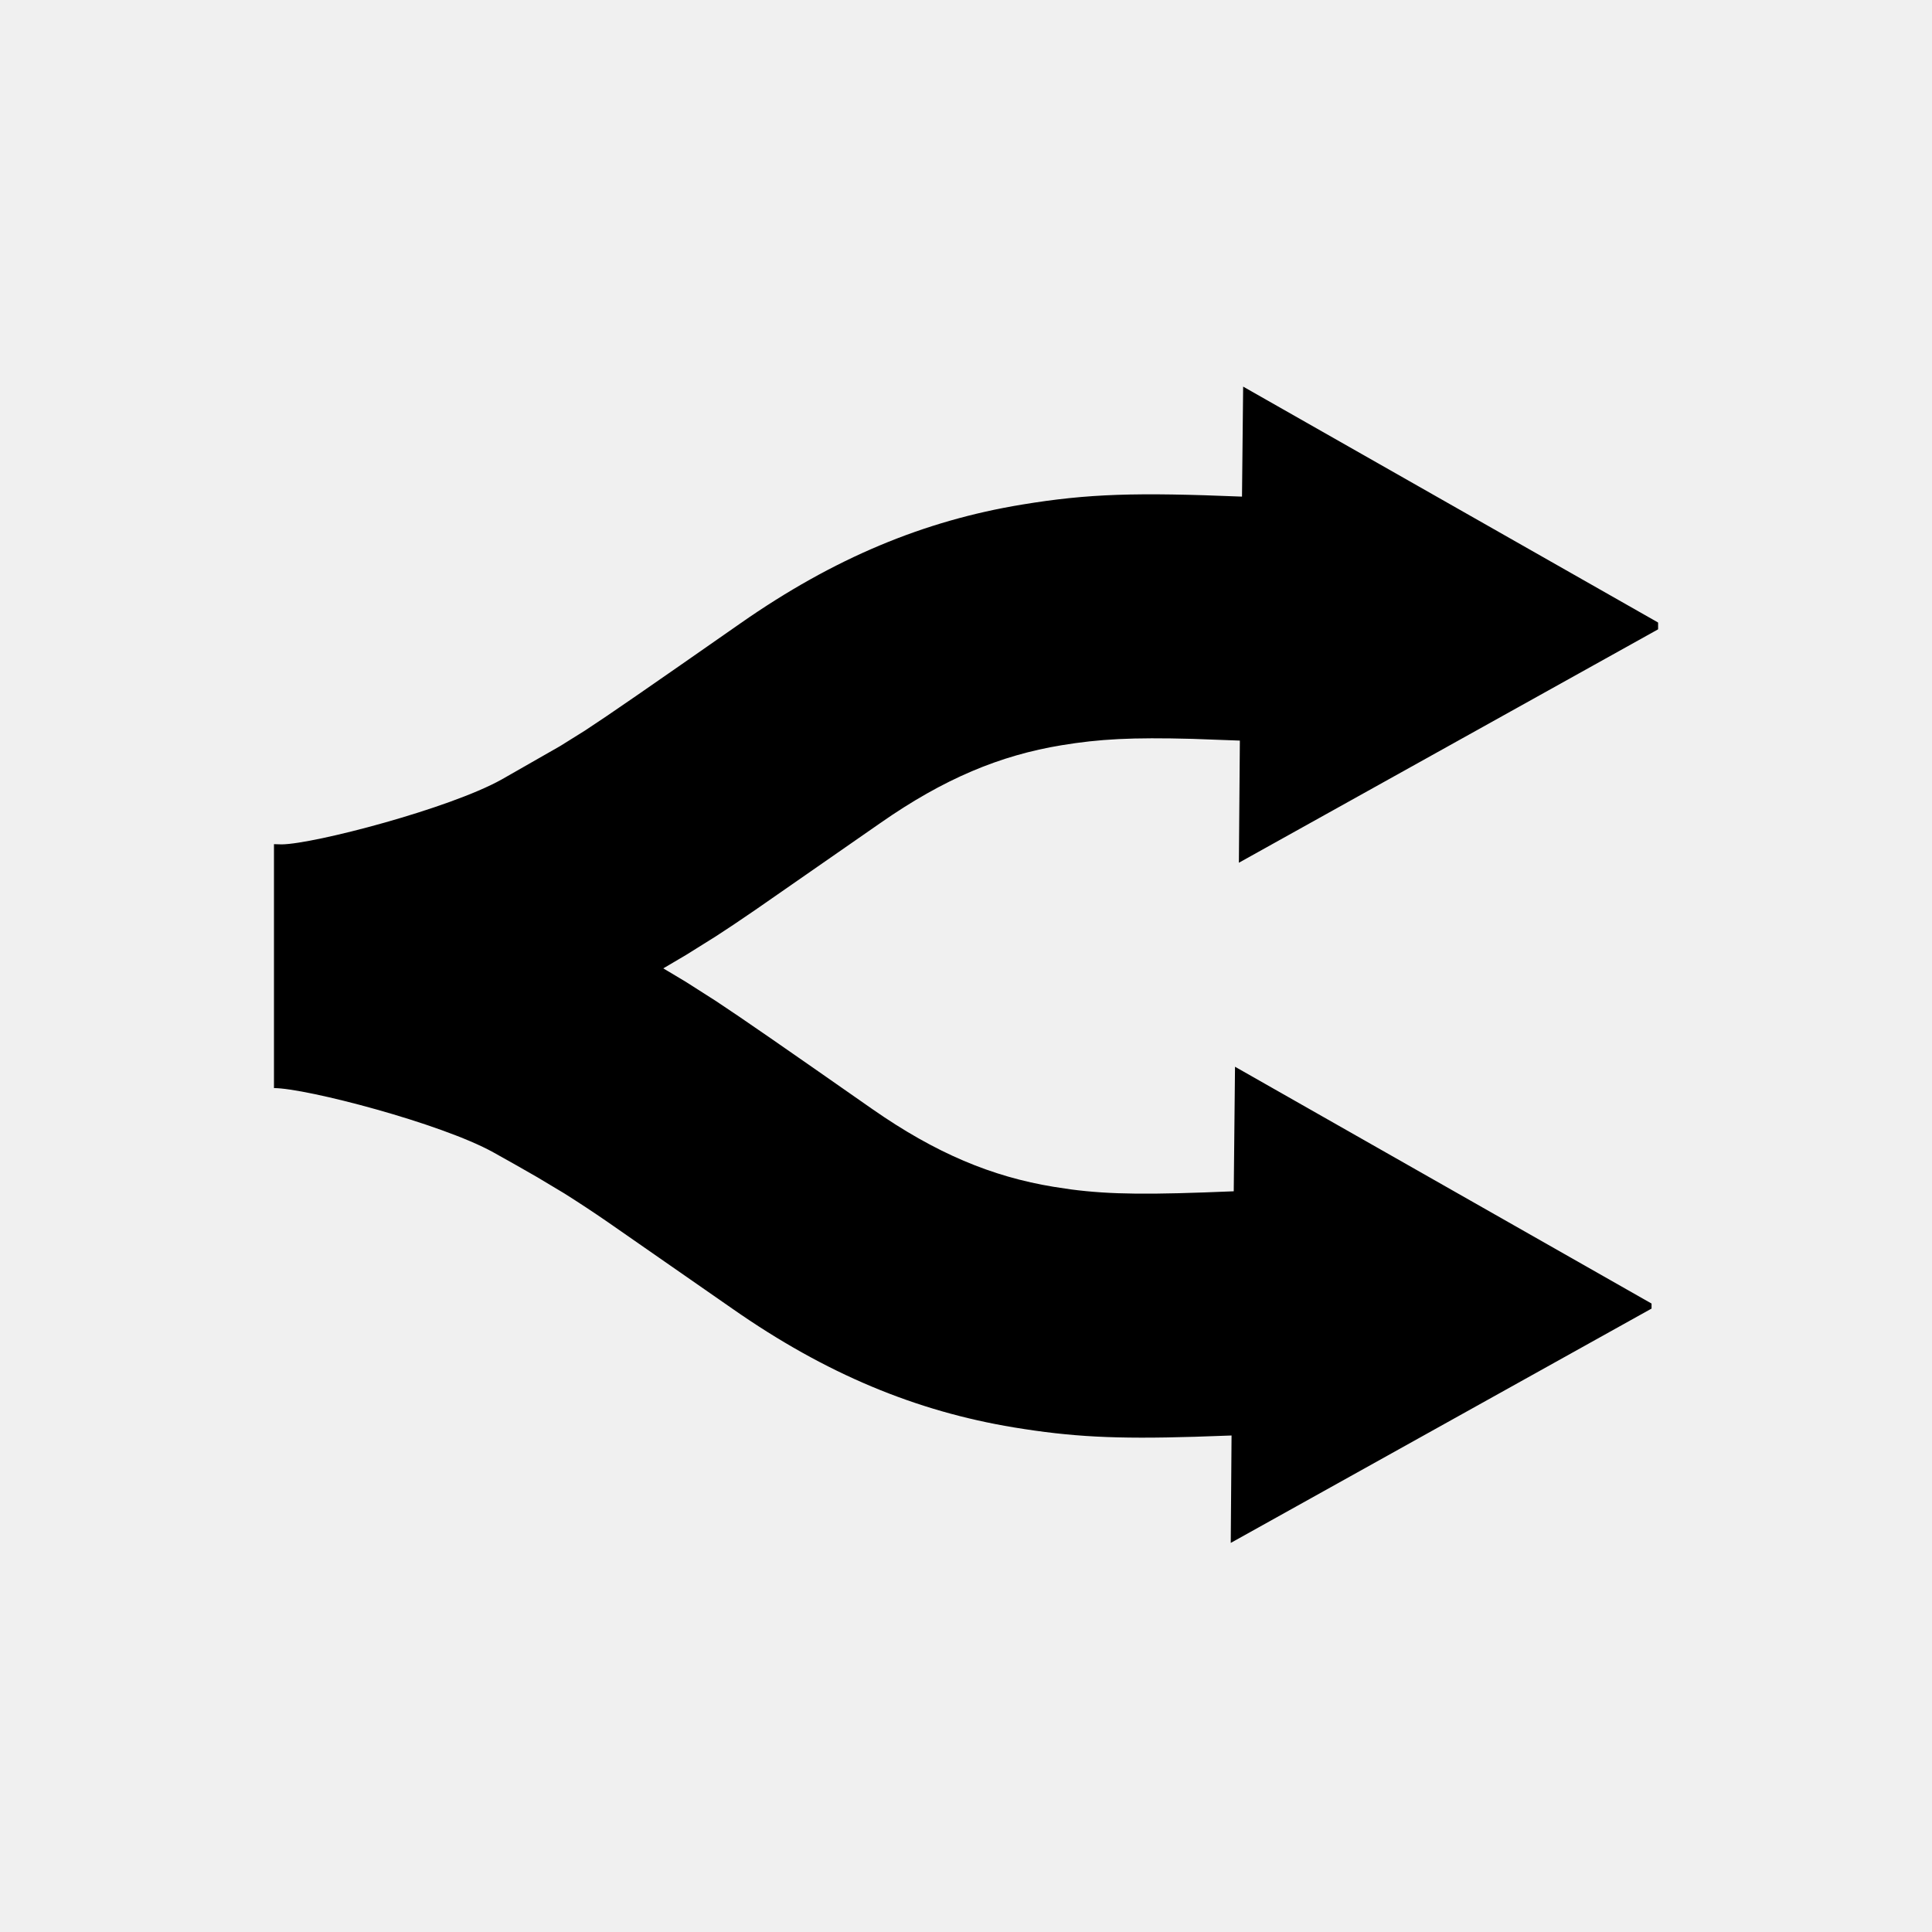
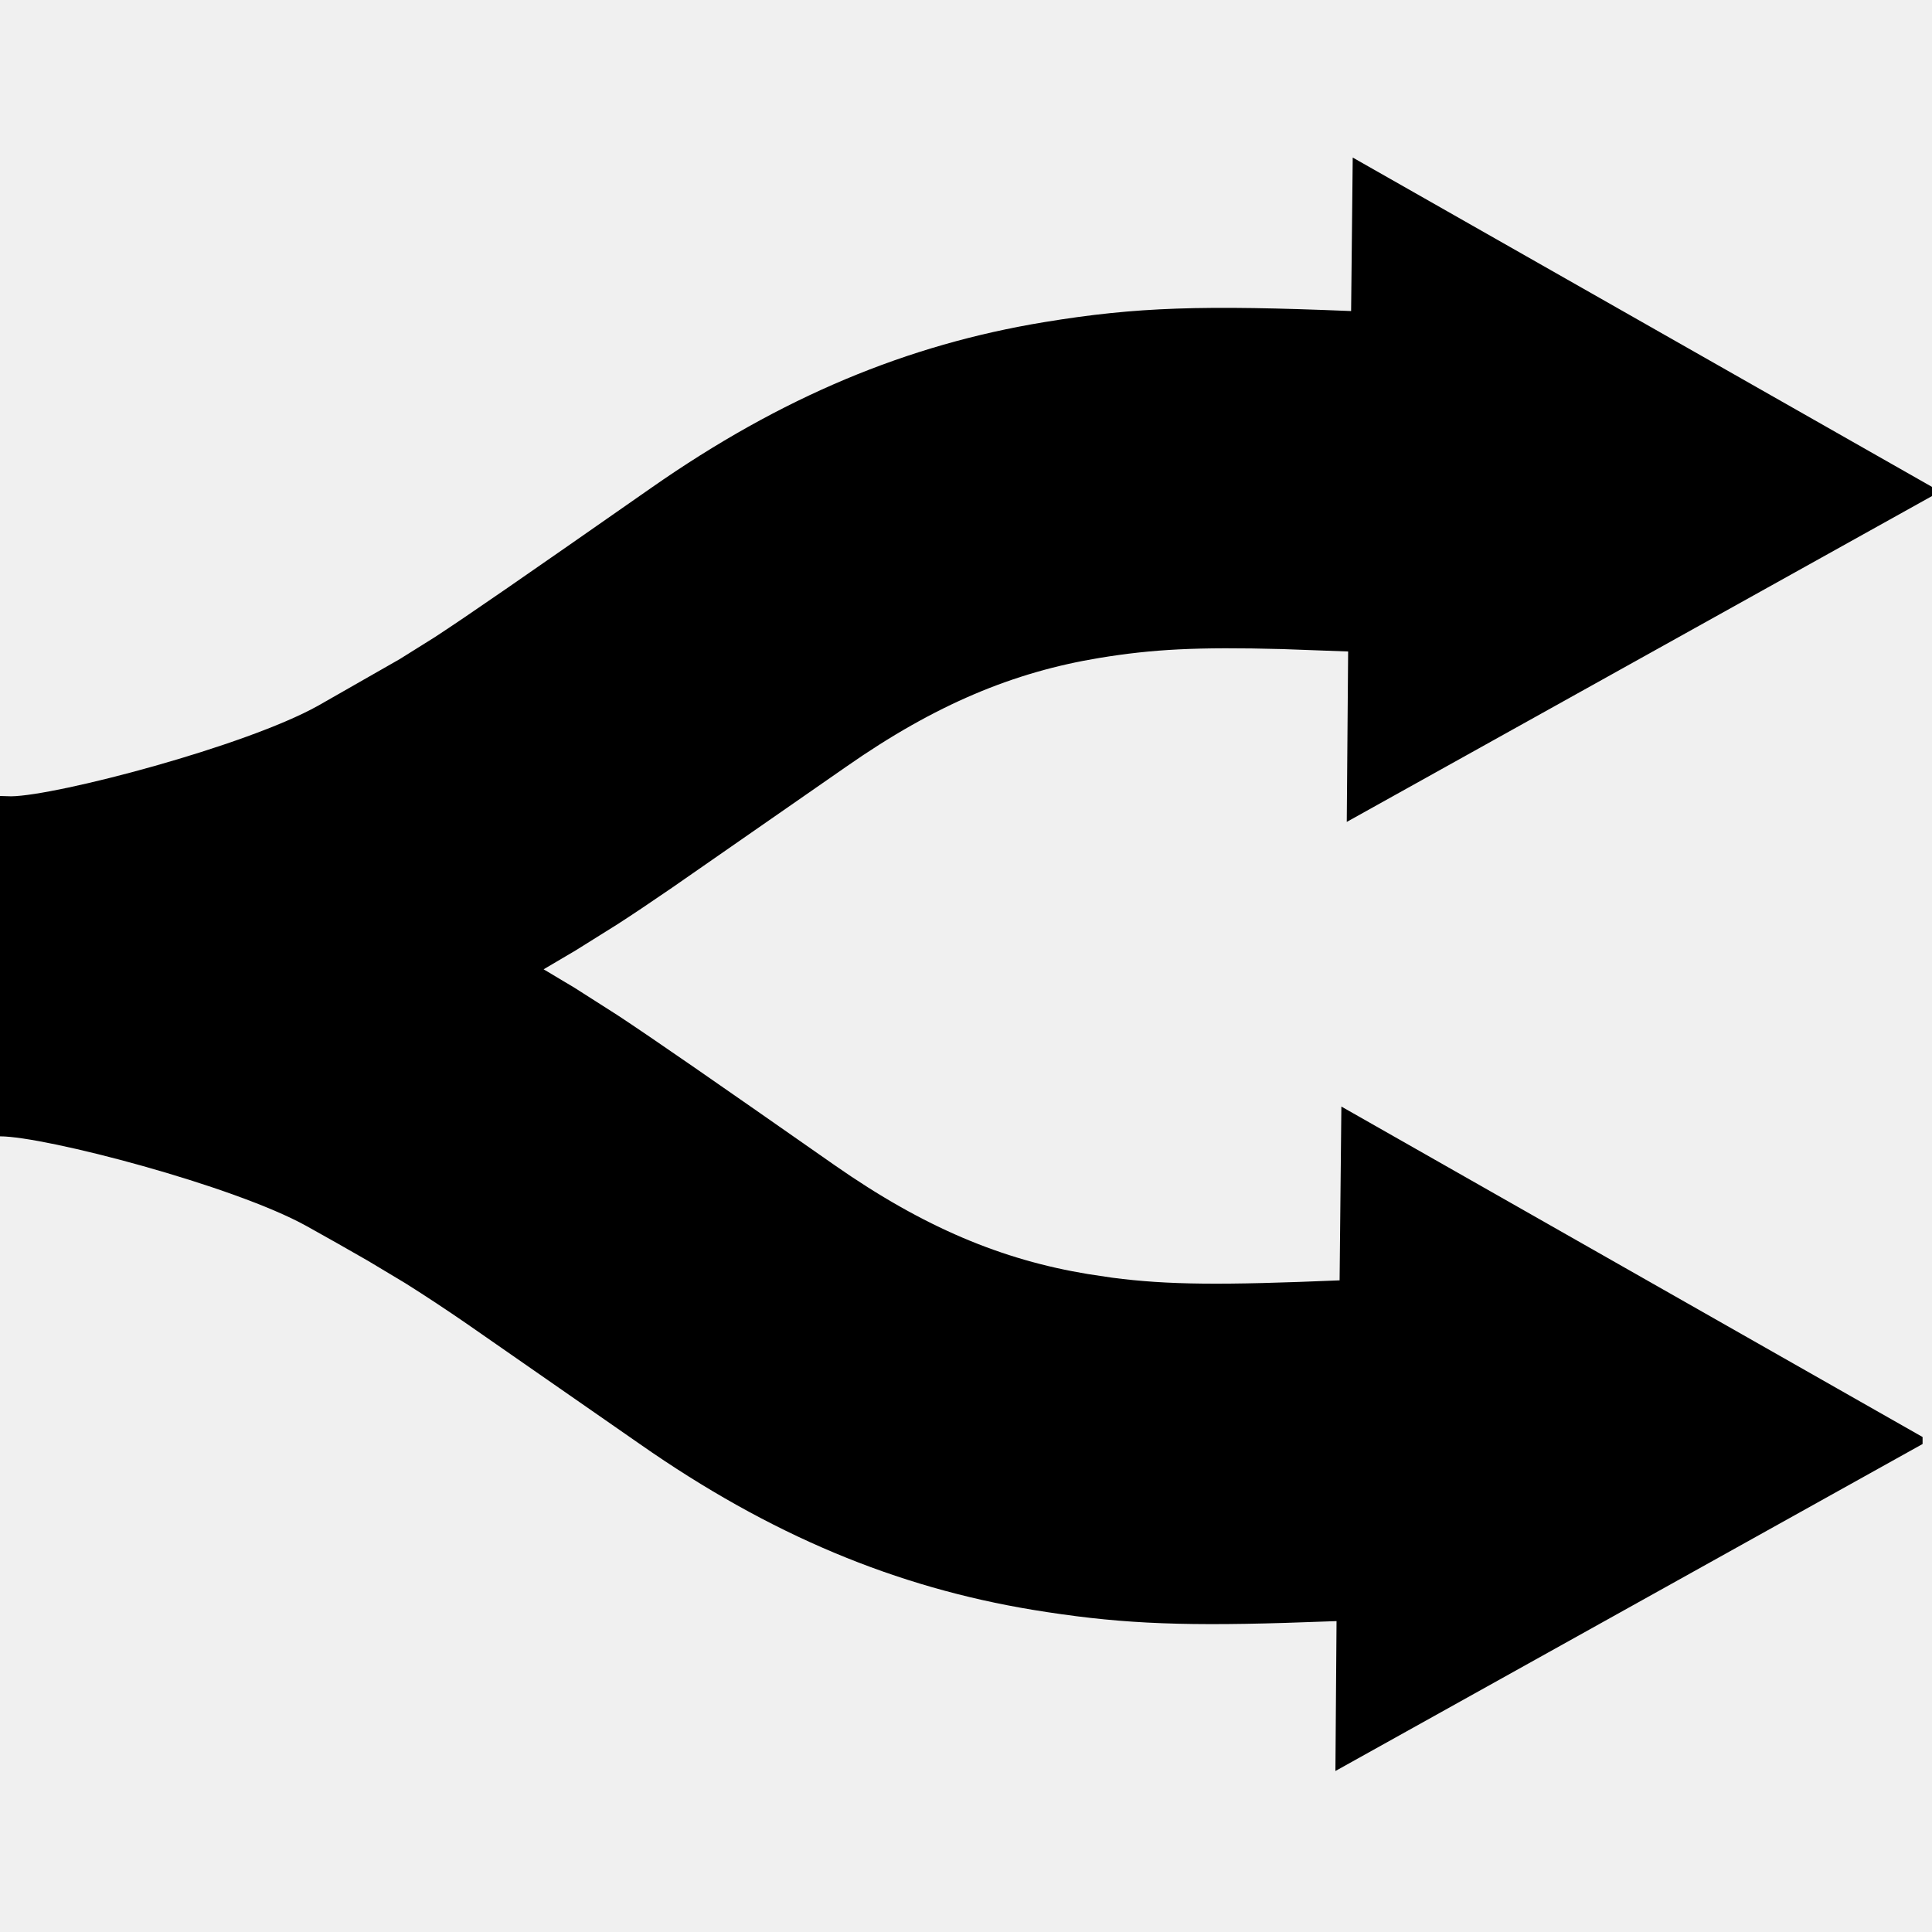
- <svg xmlns="http://www.w3.org/2000/svg" width="120" height="120" viewBox="0 0 120 120" fill="none">
-   <g clip-path="url(#clip0_36_28124)">
-     <mask id="mask0_36_28124" style="mask-type:luminance" maskUnits="userSpaceOnUse" x="17" y="17" width="86" height="86">
-       <path d="M103 17H17V103H103V17Z" fill="white" />
-     </mask>
-     <g mask="url(#mask0_36_28124)">
-       <path fill-rule="evenodd" clip-rule="evenodd" d="M77.214 24.013L103.086 38.722V39.034L76.949 53.586L77.01 46L74.068 45.892C70.273 45.792 68.295 45.9 65.941 46.287C62.129 46.914 58.638 48.354 54.664 51.131L46.903 56.524C45.885 57.223 45.129 57.728 44.466 58.155L42.621 59.308L41.198 60.147L42.578 60.971L44.477 62.182C46.183 63.307 48.669 65.035 54.156 68.869C58.133 71.646 61.62 73.086 65.432 73.713L66.507 73.875C68.994 74.201 71.434 74.212 76.63 73.993L76.709 66.257L102.581 80.966V81.278L76.444 95.833L76.494 89.161L74.219 89.24C69.252 89.391 66.561 89.247 62.974 88.659C56.904 87.656 51.292 85.341 45.484 81.281L37.751 75.906C36.862 75.293 35.96 74.698 35.046 74.122L33.372 73.119C32.468 72.598 31.561 72.084 30.649 71.578C27.42 69.782 19.017 67.582 17 67.582V52.432L17.502 52.446C19.523 52.421 27.929 50.218 31.151 48.419L34.791 46.34L36.361 45.359C37.894 44.355 40.202 42.757 45.986 38.719C51.794 34.659 57.402 32.34 63.476 31.341C67.604 30.66 70.549 30.577 77.143 30.846L77.214 24.013Z" fill="black" />
-     </g>
-   </g>
-   <defs>
-     <clipPath id="clip0_36_28124">
-       <rect width="86" height="86" fill="white" transform="translate(17 17)" />
-     </clipPath>
-   </defs>
+ <svg xmlns="http://www.w3.org/2000/svg" fill="currentColor" fill-rule="evenodd" height="1em" style="flex:none;line-height:1" viewBox="0 0 24 24" width="1em">
+   <path d="M16.804 1.957l7.22 4.105v.087L16.73 10.21l.017-2.117-.821-.03c-1.059-.028-1.611.002-2.268.11-1.064.175-2.038.577-3.147 1.352L8.345 11.03c-.284.195-.495.336-.68.455l-.515.322-.397.234.385.23.53.338c.476.314 1.17.796 2.701 1.866 1.11.775 2.083 1.177 3.147 1.352l.3.045c.694.091 1.375.094 2.825.033l.022-2.159 7.22 4.105v.087L16.589 22l.014-1.862-.635.022c-1.386.042-2.137.002-3.138-.162-1.694-.28-3.26-.926-4.881-2.059l-2.158-1.5a21.997 21.997 0 00-.755-.498l-.467-.28a55.927 55.927 0 00-.76-.43C2.908 14.73.563 14.116 0 14.116V9.888l.14.004c.564-.007 2.91-.622 3.809-1.124l1.016-.58.438-.274c.428-.28 1.072-.726 2.686-1.853 1.621-1.133 3.186-1.78 4.881-2.059 1.152-.19 1.974-.213 3.814-.138l.02-1.907z" />
</svg>
